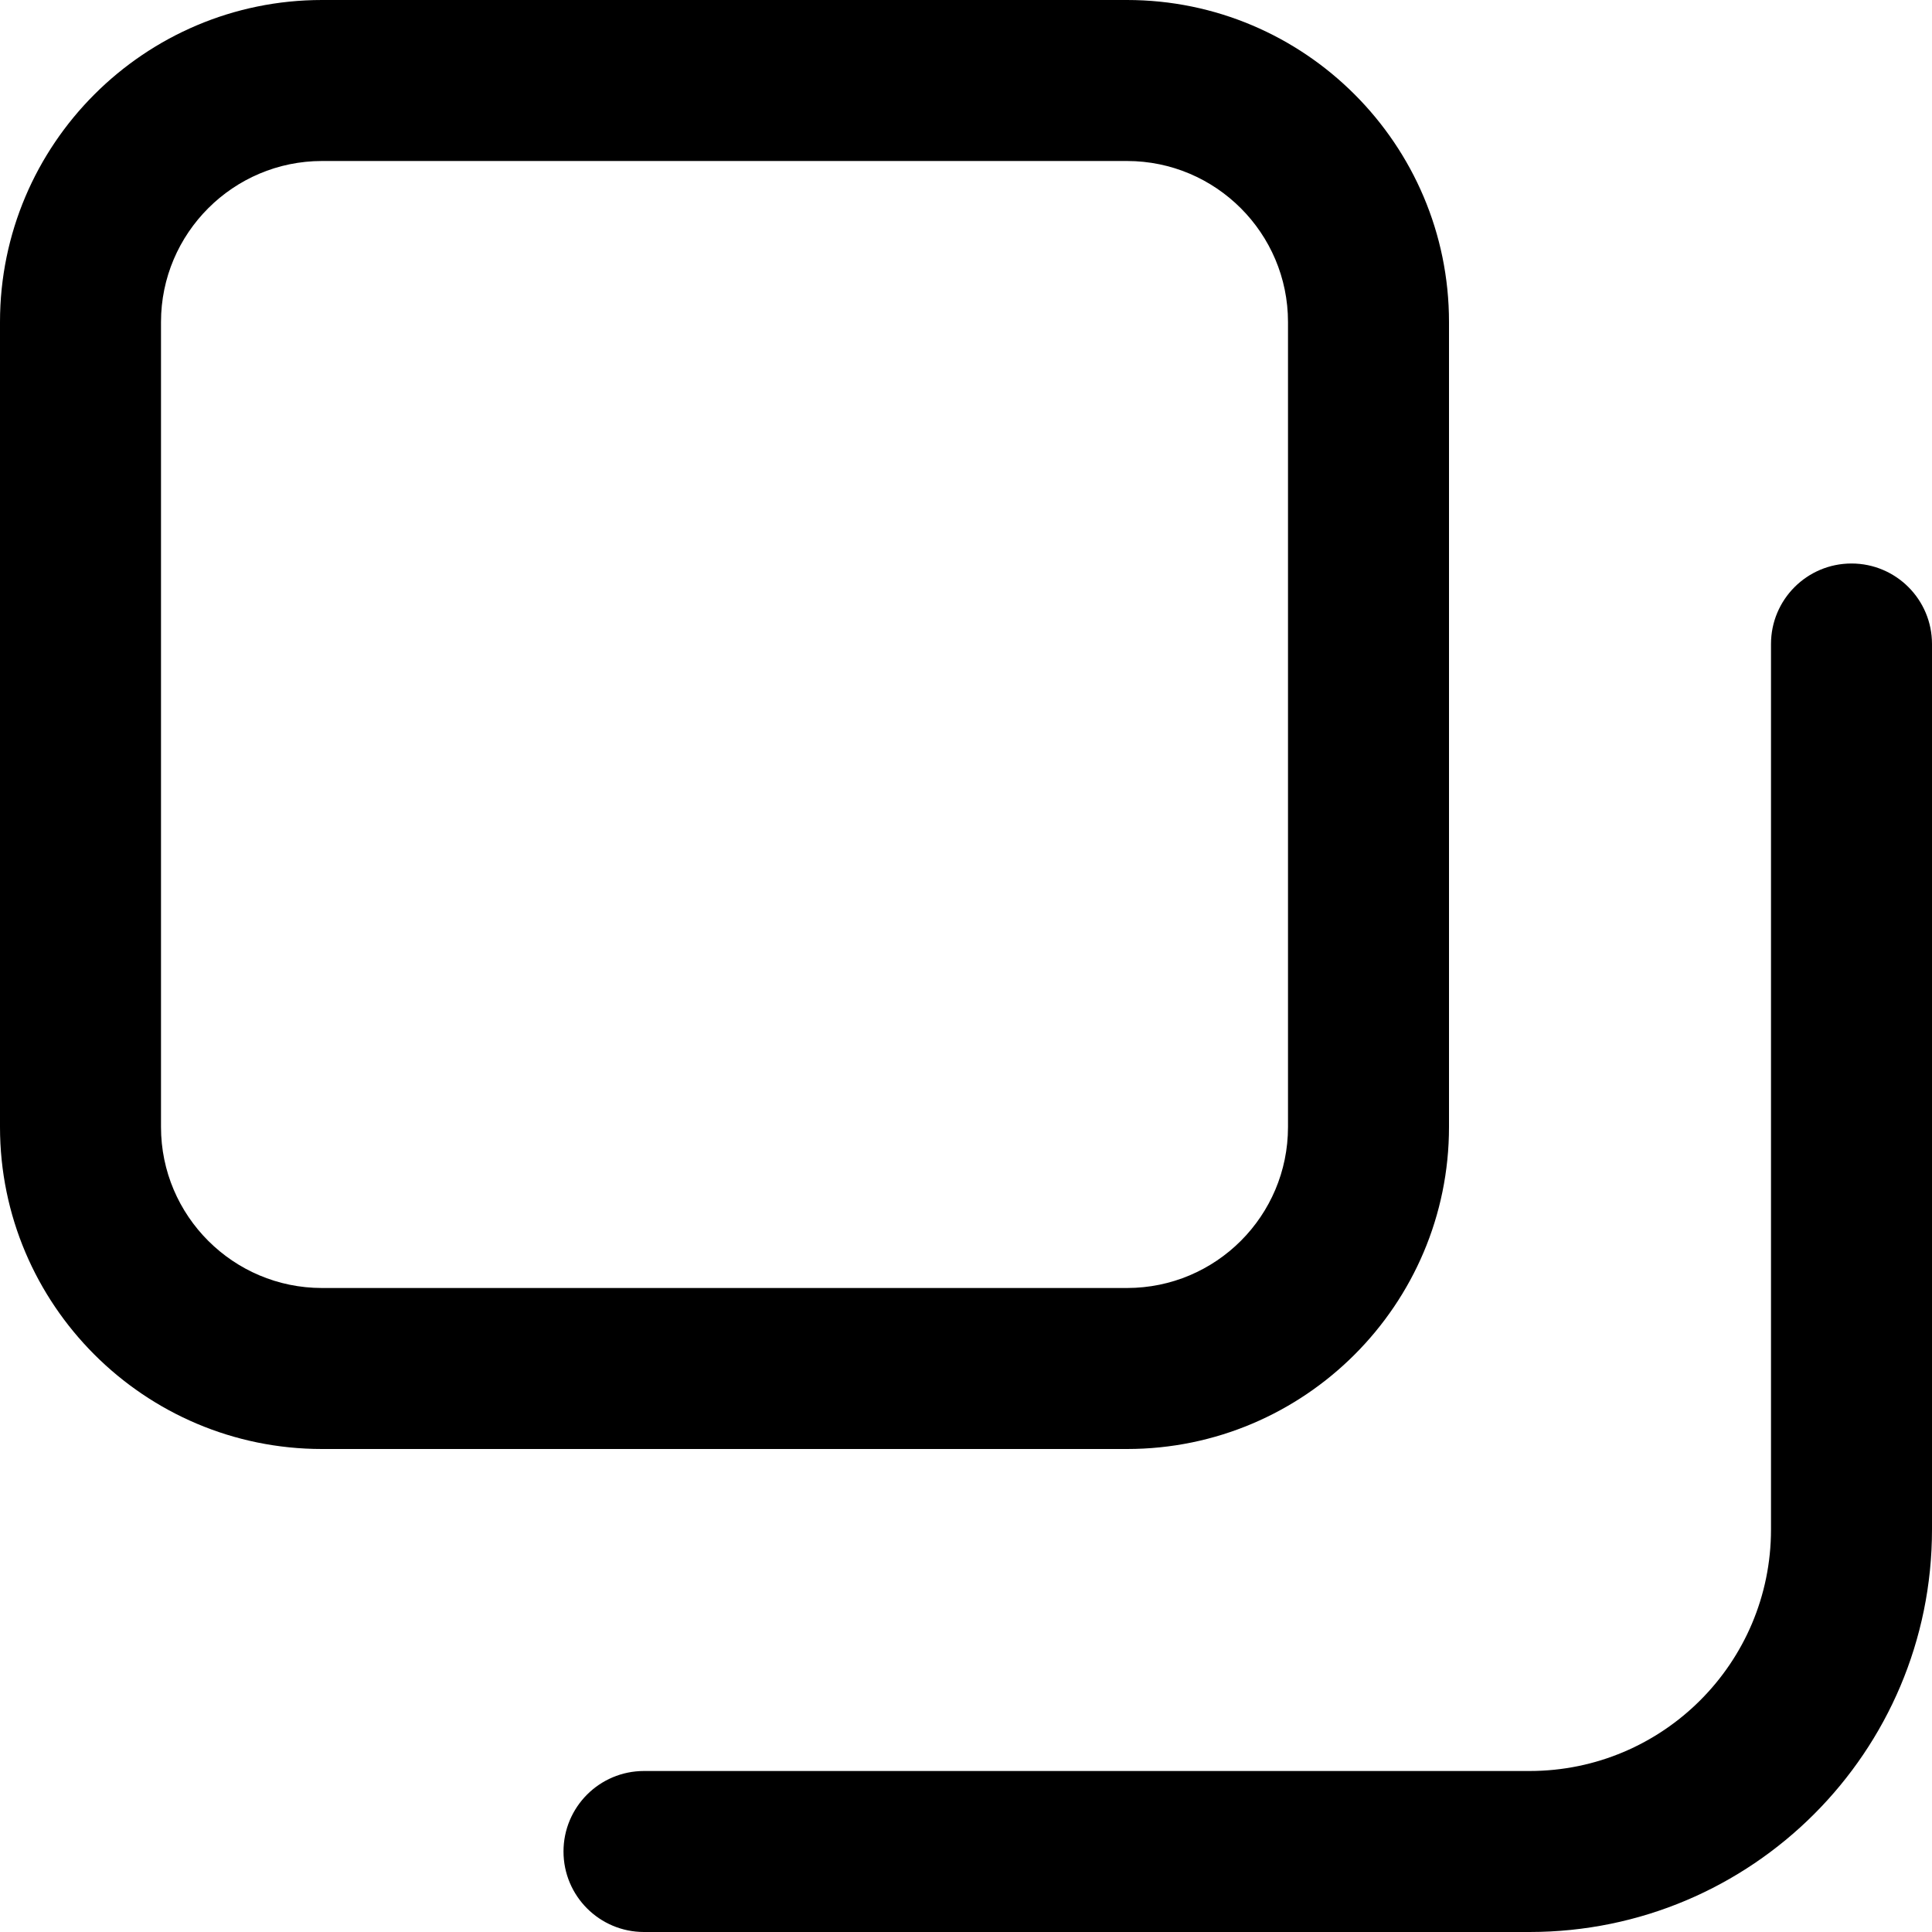
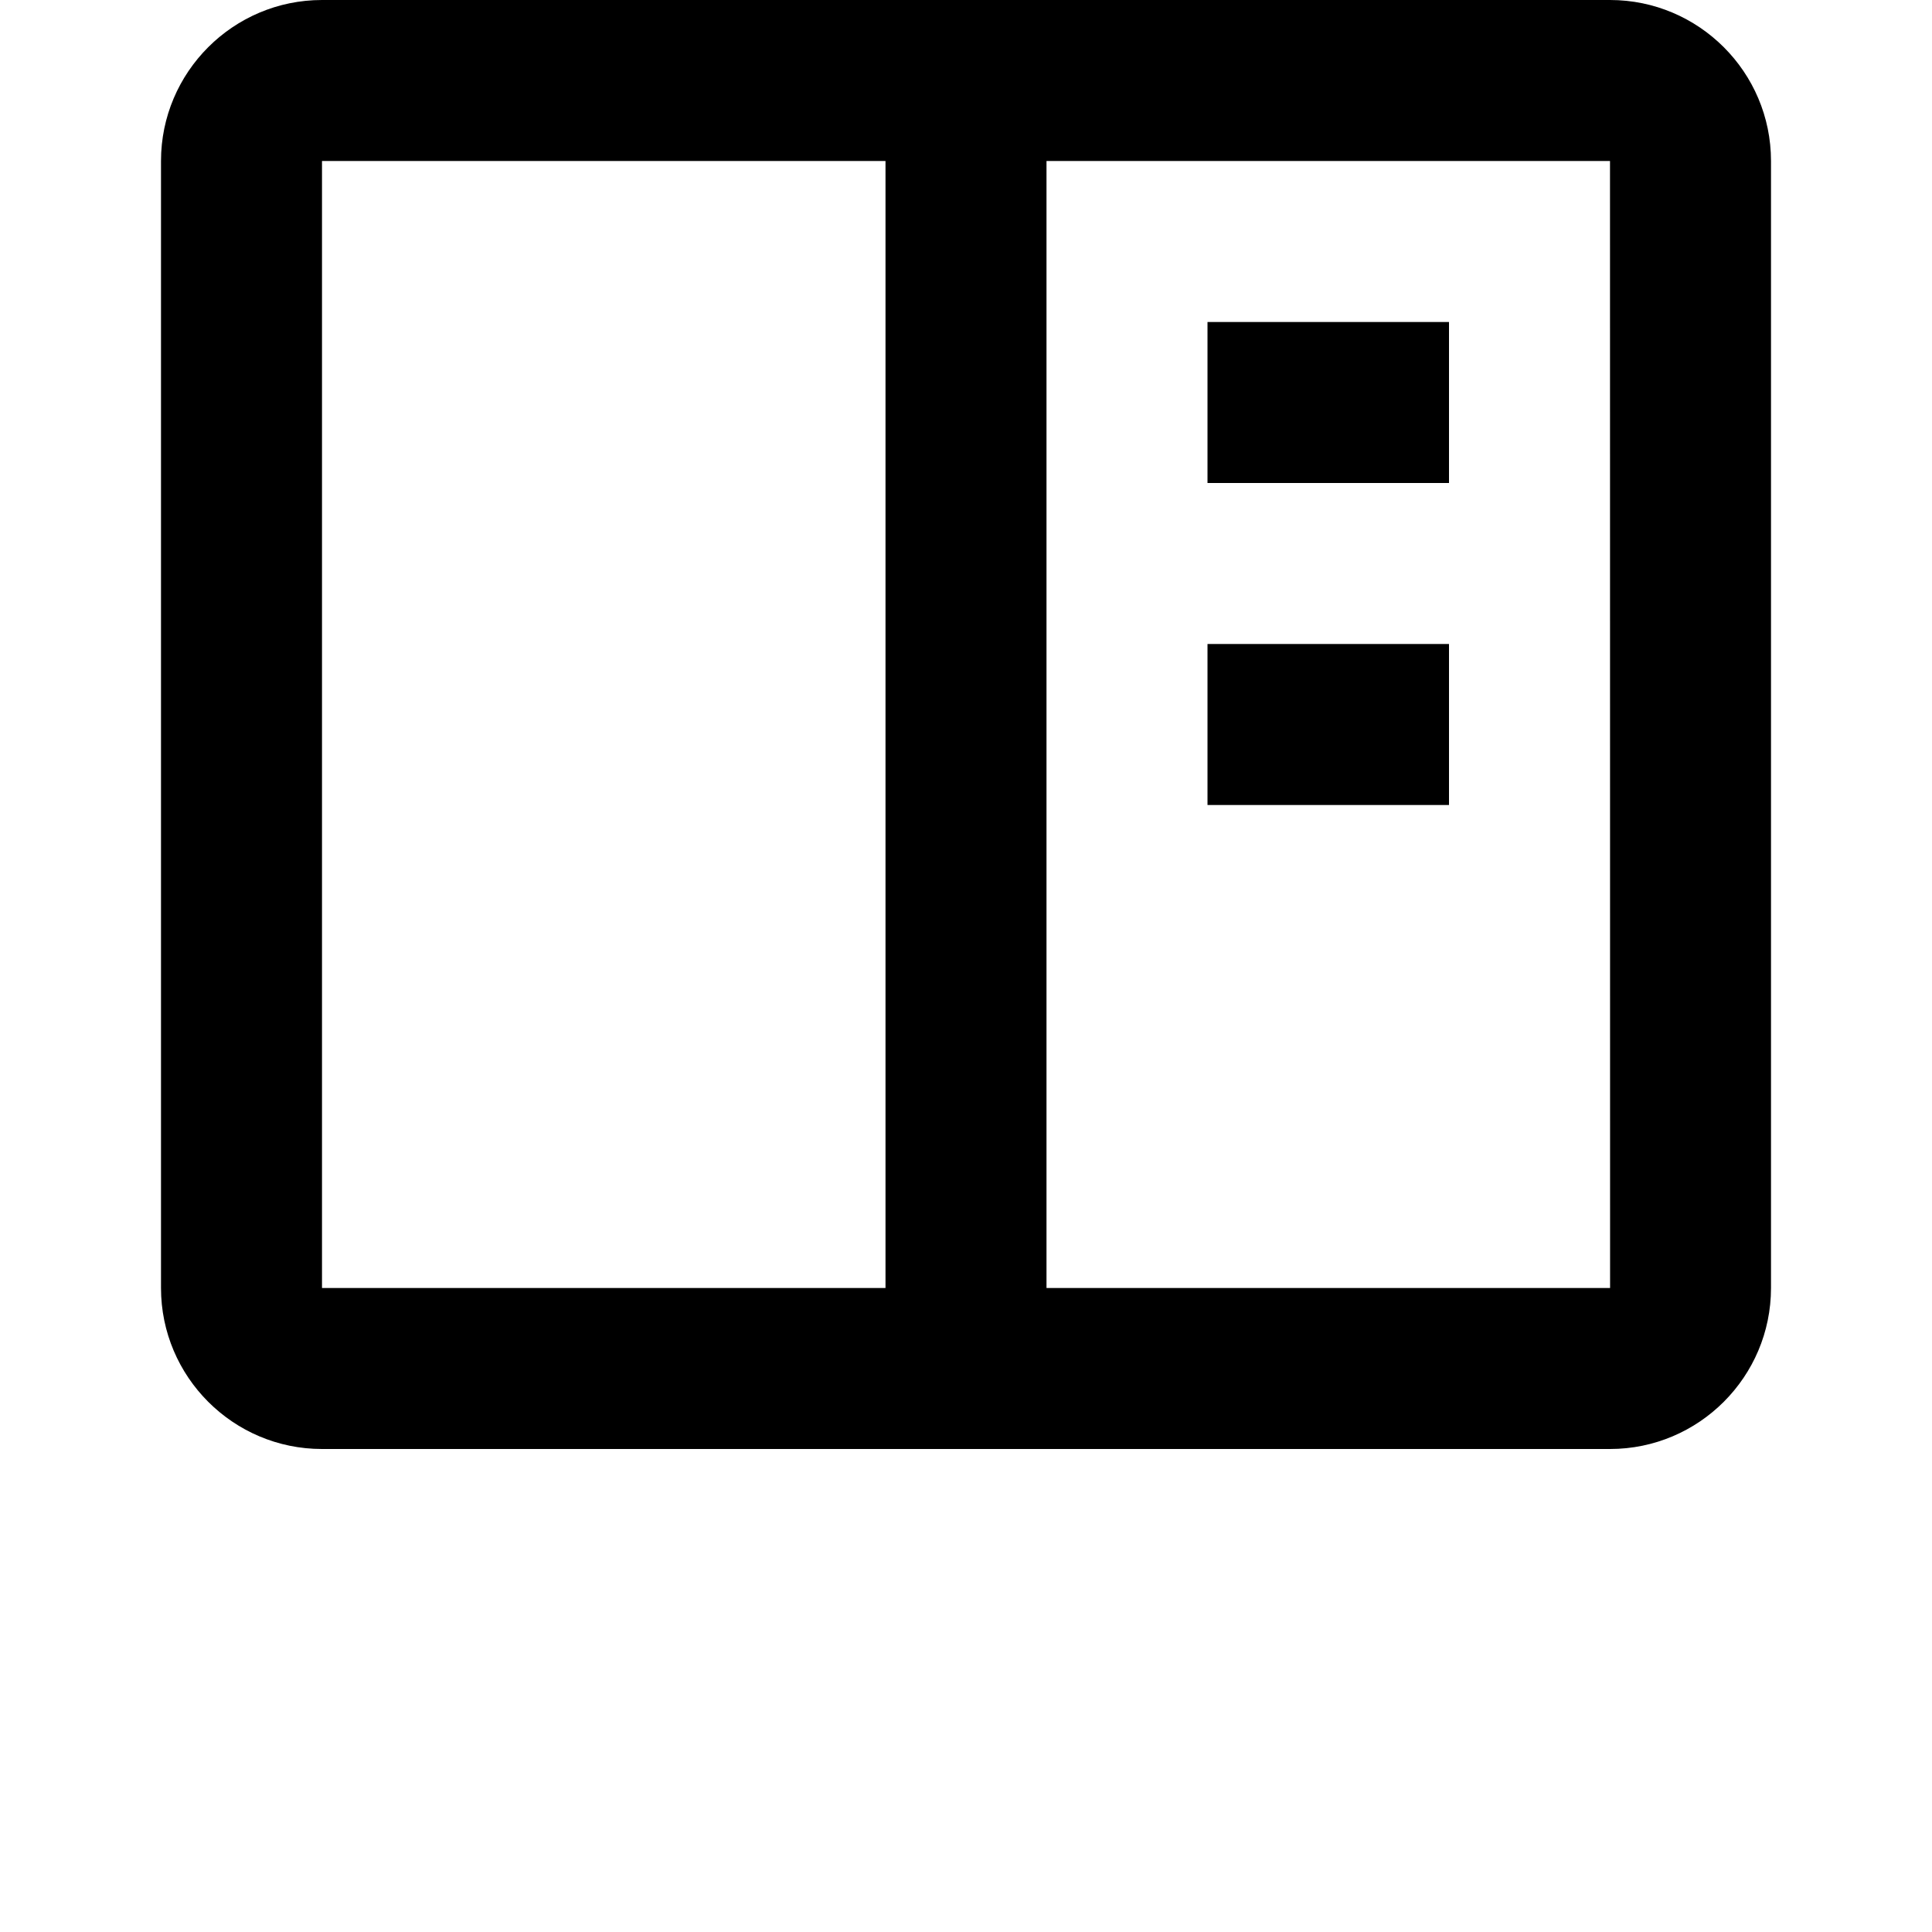
- <svg xmlns="http://www.w3.org/2000/svg" viewBox="0 0 12 12" preserveAspectRatio="xMidYMin meet">
-   <path d="M7 9H2C.897 9 0 8.103 0 7V2C0 .897.897 0 2 0h5c1.103 0 2 .897 2 2v5c0 1.103-.897 2-2 2zM2 1c-.551 0-1 .449-1 1v5c0 .552.449 1 1 1h5a1 1 0 001-1V2c0-.551-.448-1-1-1H2zM12 4a.5.5 0 00-1 0h1zm-8 7a.5.5 0 000 1v-1zm7-7v5.5h1V4h-1zm-1.5 7H4v1h5.5v-1zM11 9.5A1.5 1.5 0 019.5 11v1A2.5 2.5 0 0012 9.5h-1z" />
+ <svg xmlns="http://www.w3.org/2000/svg" width="16" height="16" viewBox="0 3 24 24">
+   <path d="M20 3H4c-1.103 0-2 .897-2 2v14c0 1.103.897 2 2 2h16c1.103 0 2-.897 2-2V5c0-1.103-.897-2-2-2zM4 19V5h7v14H4zm9 0V5h7l.001 14H13z" />
+   <path d="M15 7h3v2h-3zm0 4h3v2h-3z" />
</svg>
